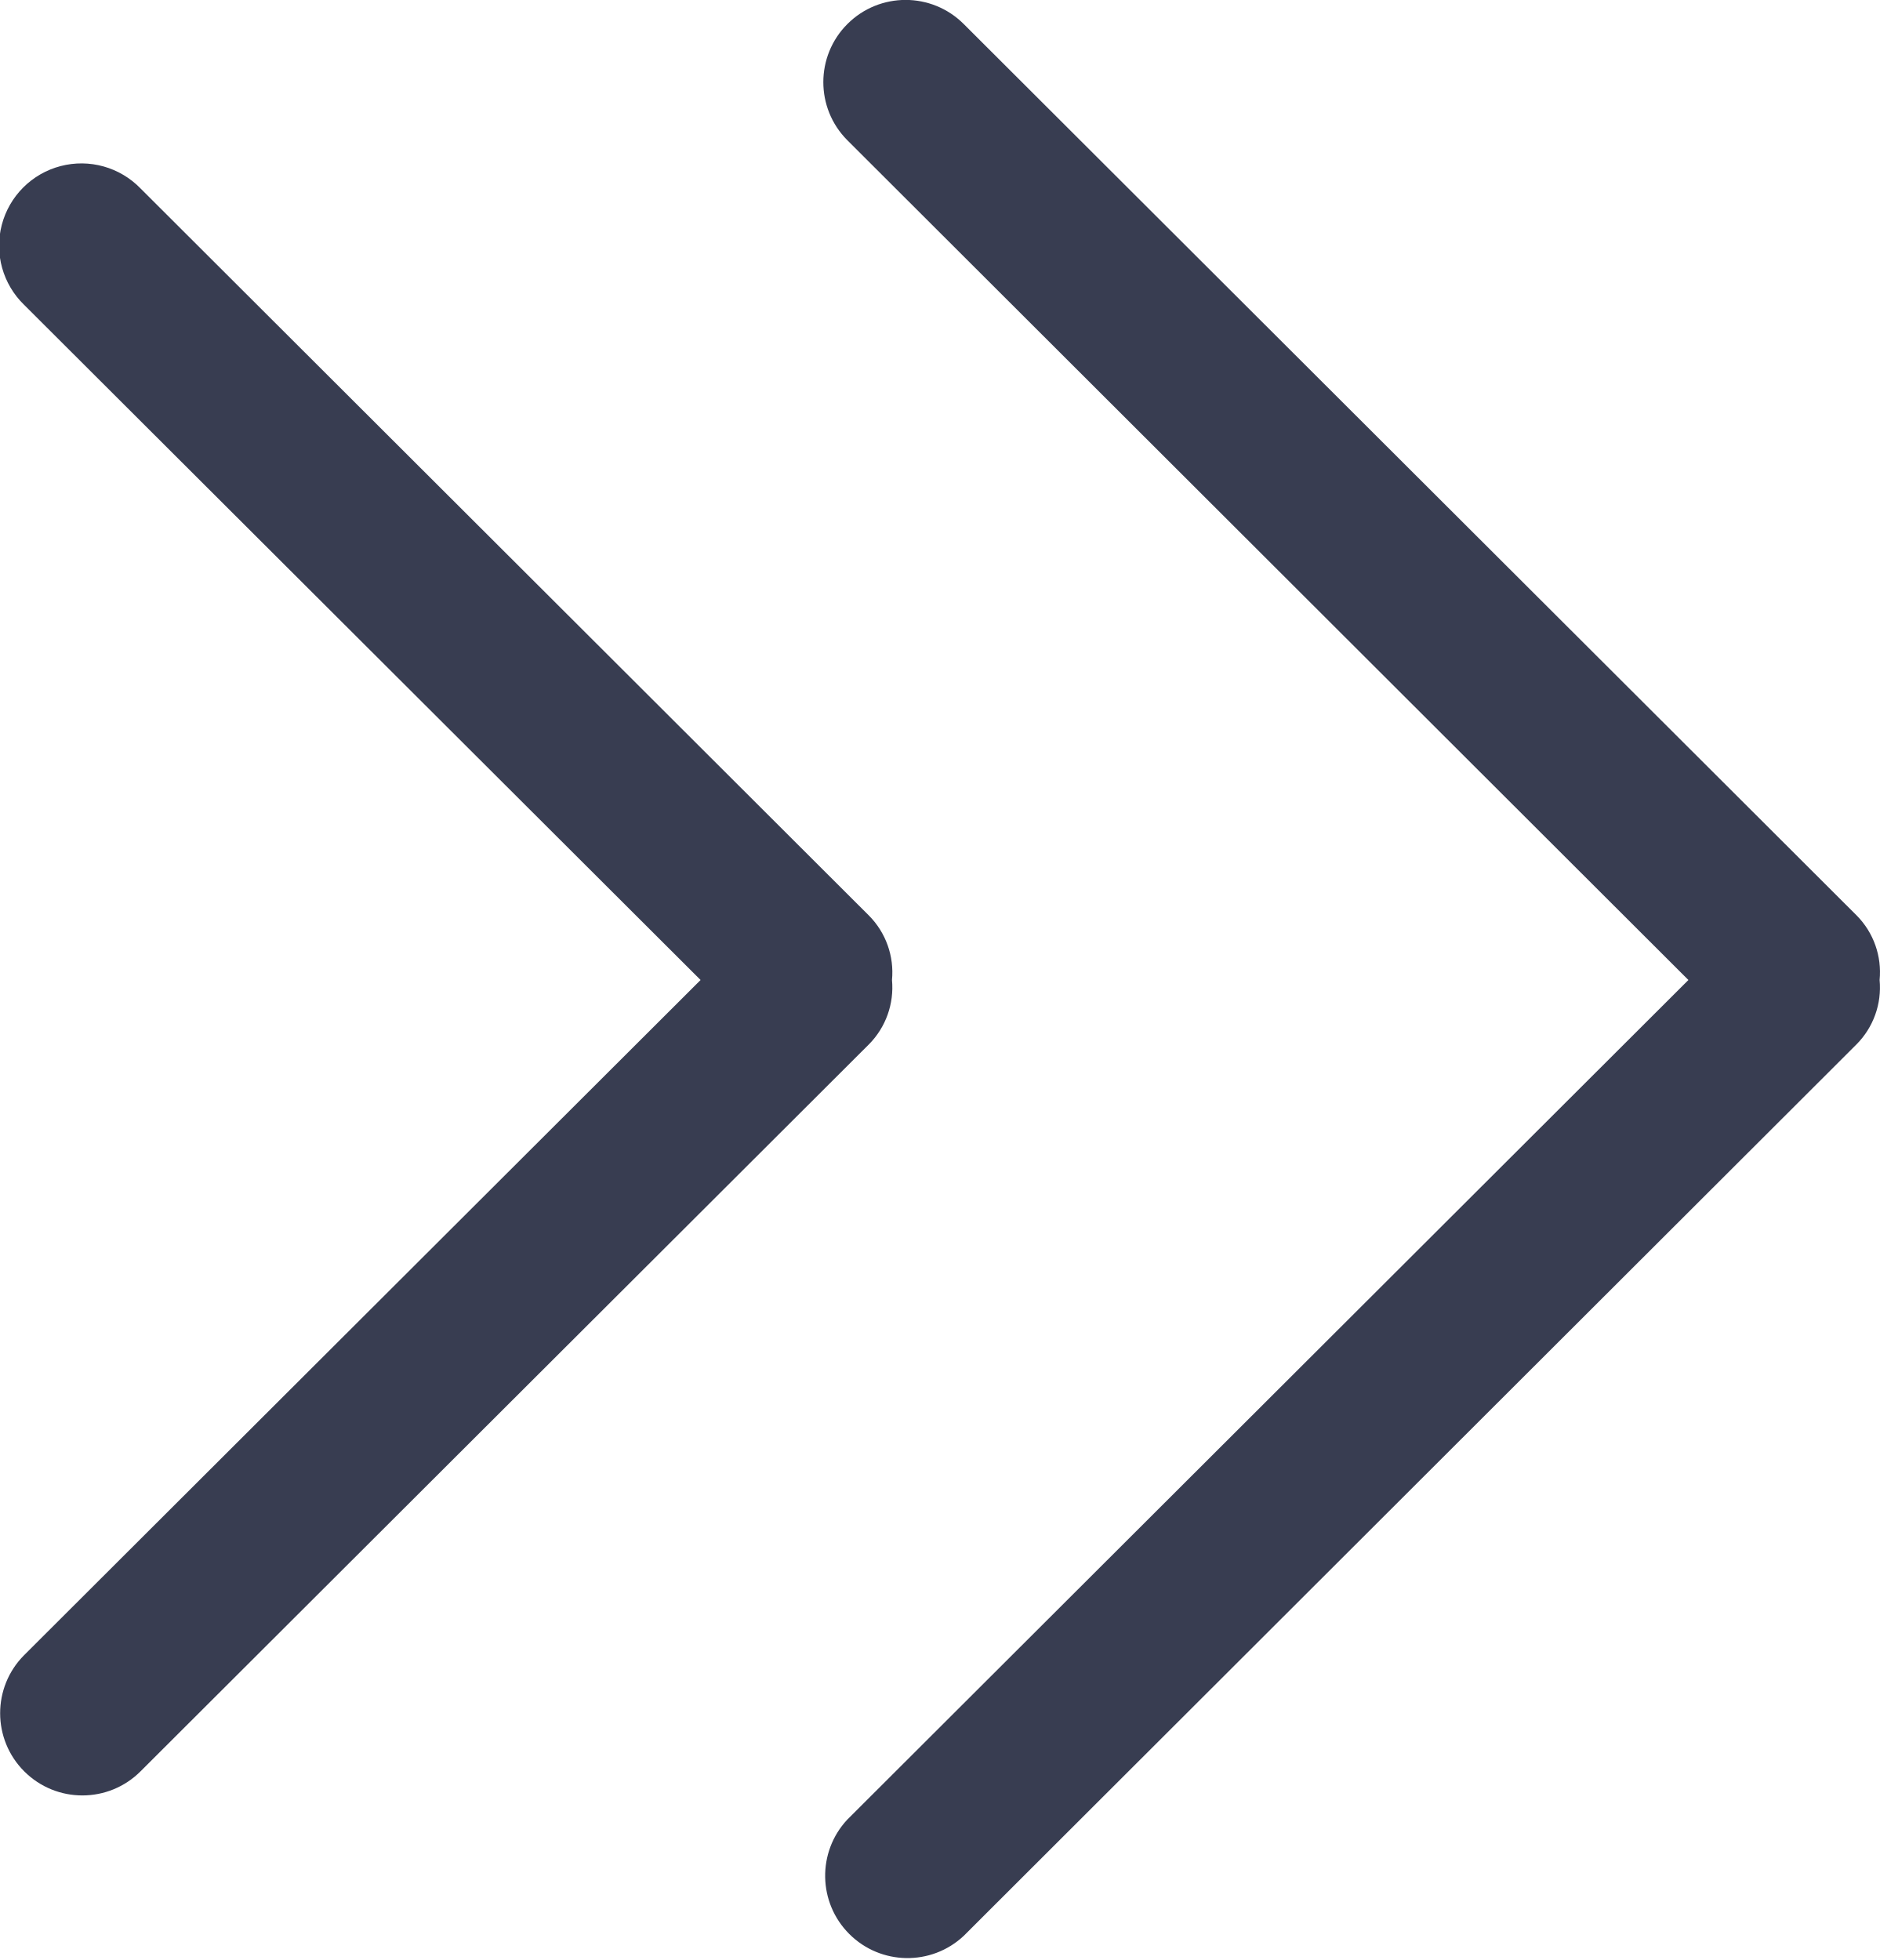
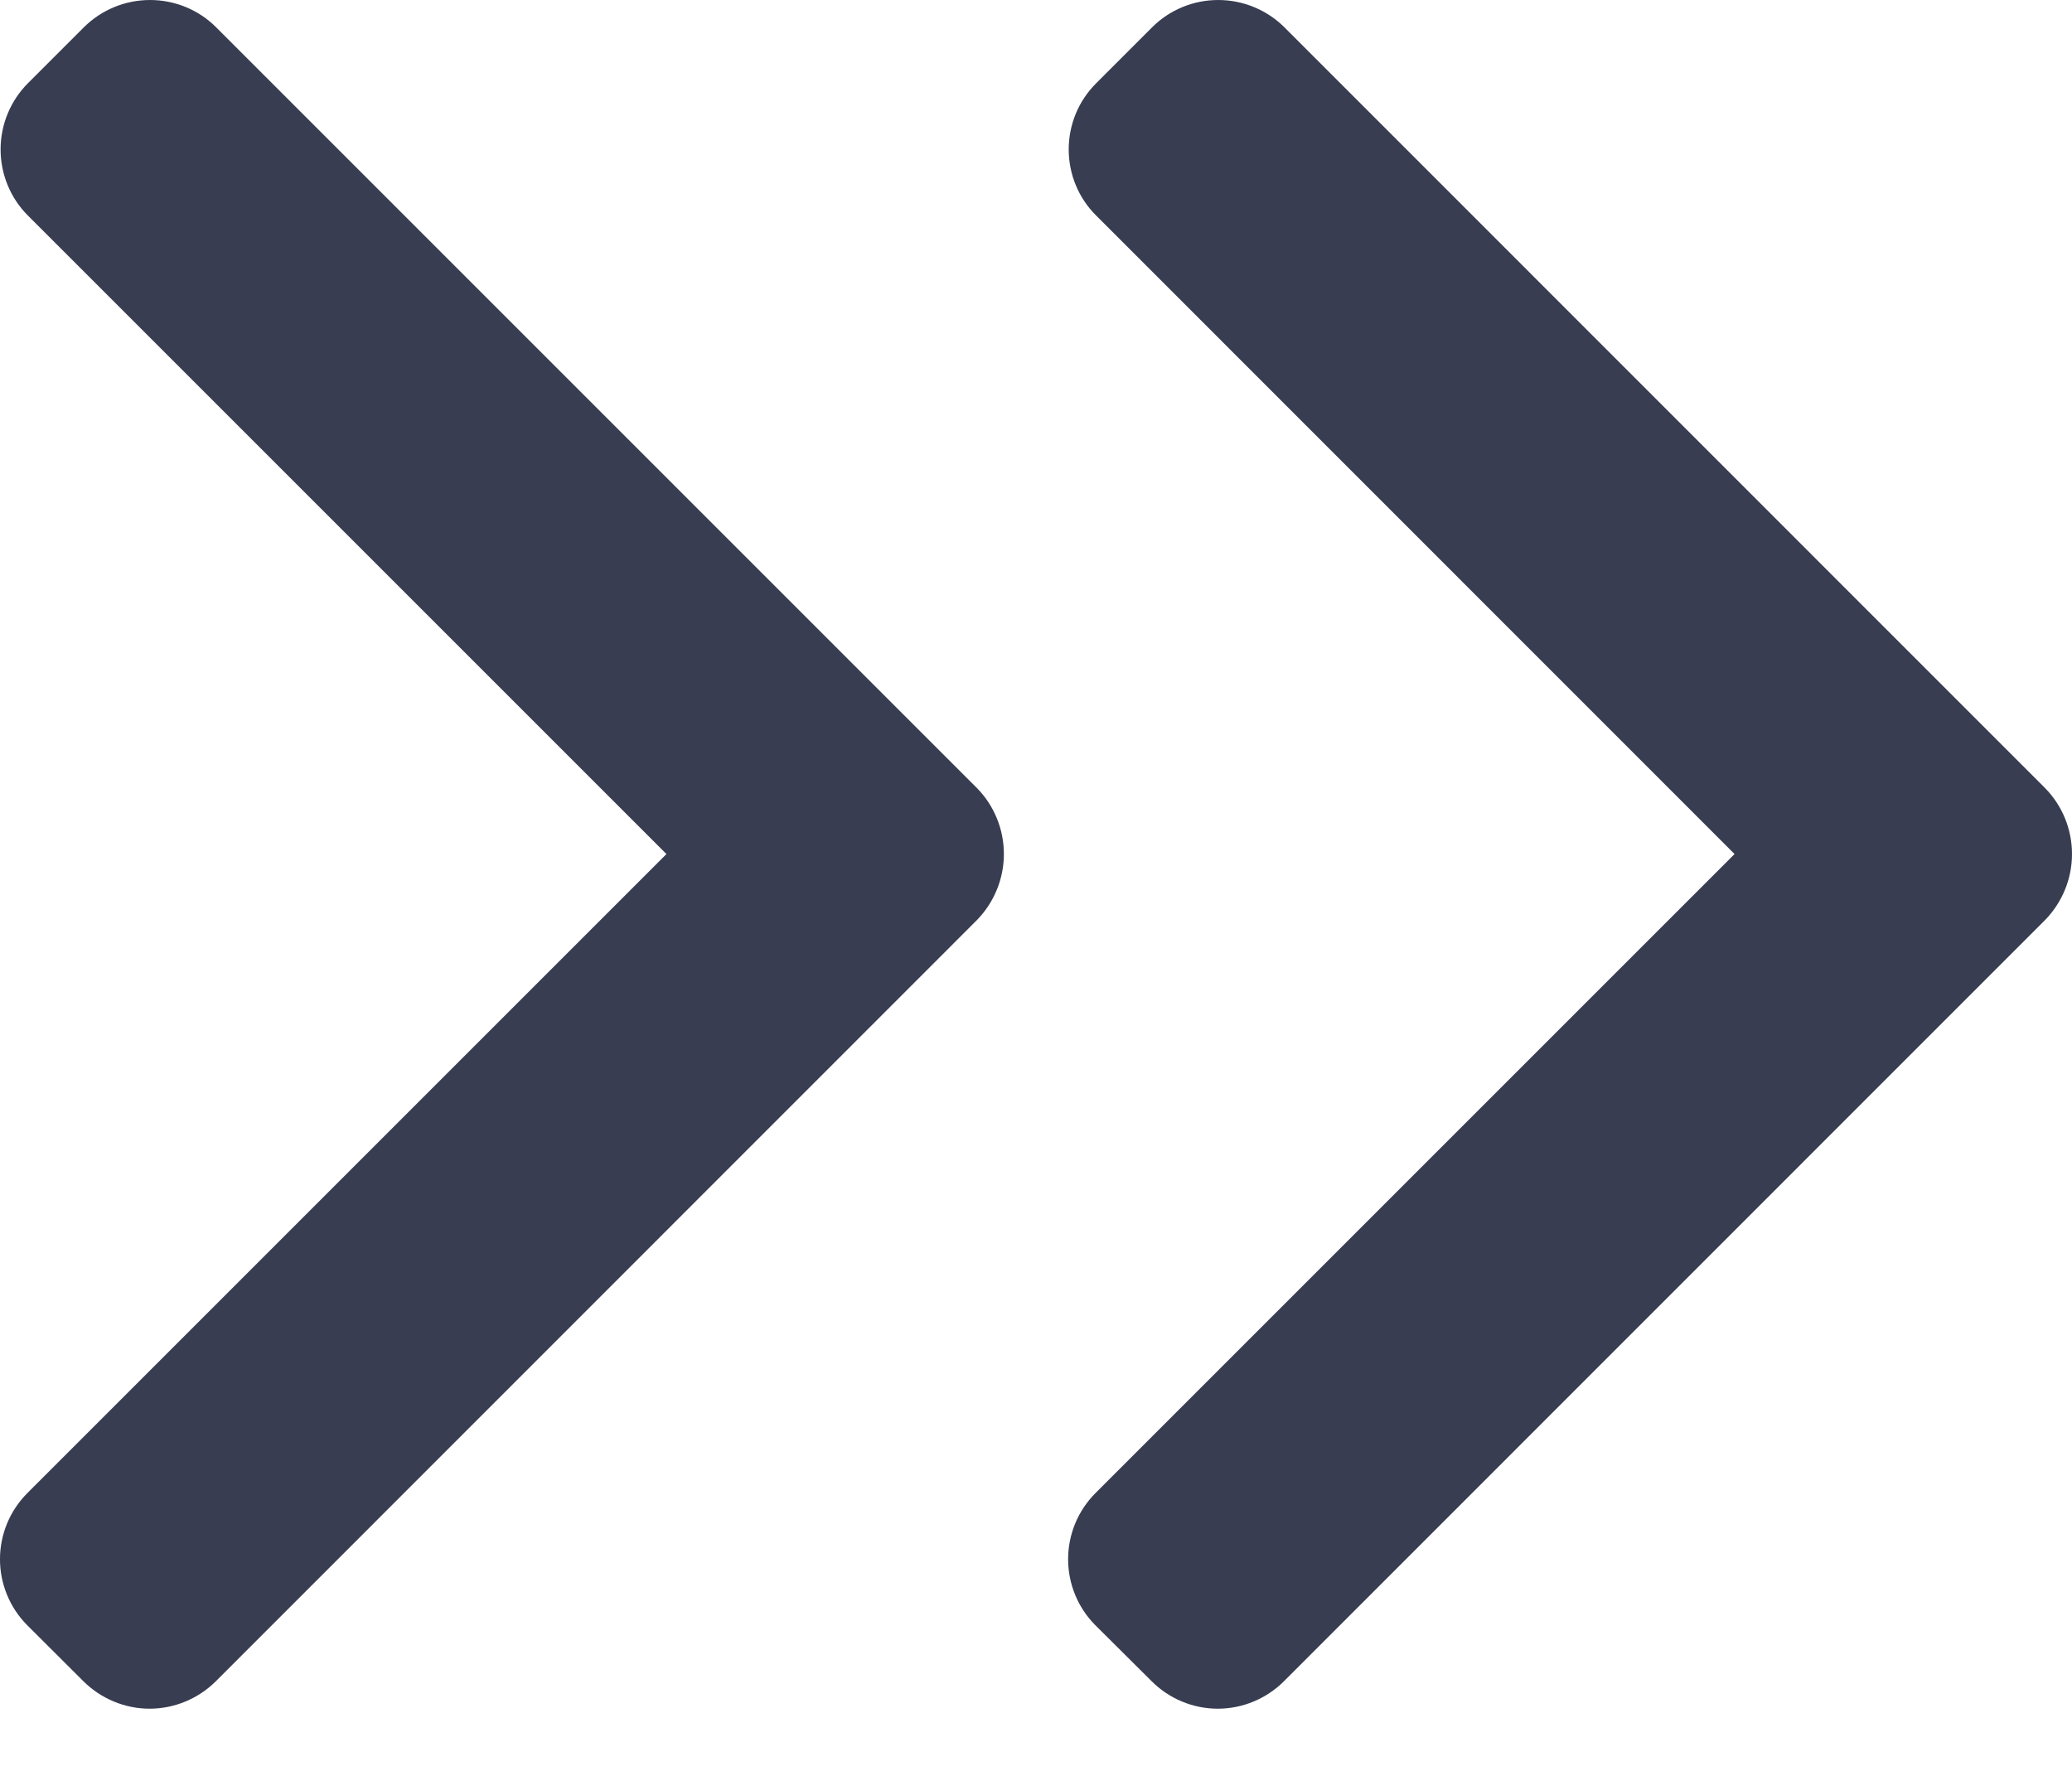
- <svg xmlns="http://www.w3.org/2000/svg" width="17.265" height="18" viewBox="0 0 17.265 18">
-   <path fill="#383d51" d="M8.192 9a.741.741 0 00-.211-.591l-6.69-6.678A.756.756 0 10.222 2.8L6.434 9 .222 15.2a.755.755 0 101.069 1.067l6.69-6.677A.742.742 0 008.192 9zm8.861-.591L8.851.221a.755.755 0 10-1.069 1.067L15.506 9l-7.725 7.711a.756.756 0 001.069 1.068l8.2-8.188A.74.74 0 0017.262 9a.74.74 0 00-.209-.591z" />
+ <svg xmlns="http://www.w3.org/2000/svg" width="14" height="12" viewBox="0 0 14 12" fill="none">
+   <path d="M11.72 5.771L7.4 10.091C7.283 10.209 7.217 10.369 7.217 10.536C7.217 10.703 7.283 10.863 7.4 10.981L7.782 11.361C7.9 11.479 8.061 11.546 8.228 11.546C8.396 11.546 8.556 11.479 8.675 11.361L13.816 6.219C13.934 6.099 14 5.938 14 5.771C14 5.603 13.934 5.442 13.816 5.323L8.678 0.184C8.559 0.066 8.398 3.64845e-05 8.231 3.64918e-05C8.064 3.64991e-05 7.903 0.066 7.785 0.184L7.406 0.563C7.287 0.682 7.221 0.842 7.221 1.01C7.221 1.177 7.287 1.338 7.406 1.456L11.72 5.771Z" fill="#383D51" />
+   <path d="M4.503 5.771L0.183 10.091C0.066 10.209 -9.11273e-05 10.369 -9.112e-05 10.536C-9.11127e-05 10.703 0.066 10.863 0.183 10.981L0.564 11.361C0.683 11.479 0.844 11.546 1.011 11.546C1.178 11.546 1.339 11.479 1.458 11.361L6.599 6.219C6.717 6.099 6.783 5.938 6.783 5.771C6.783 5.603 6.717 5.442 6.599 5.323L1.46 0.184C1.342 0.066 1.181 3.64845e-05 1.014 3.64918e-05C0.846 3.64991e-05 0.686 0.066 0.567 0.184L0.188 0.563C0.07 0.682 0.004 0.842 0.004 1.01C0.004 1.177 0.07 1.338 0.188 1.456L4.503 5.771Z" fill="#383D51" />
</svg>
